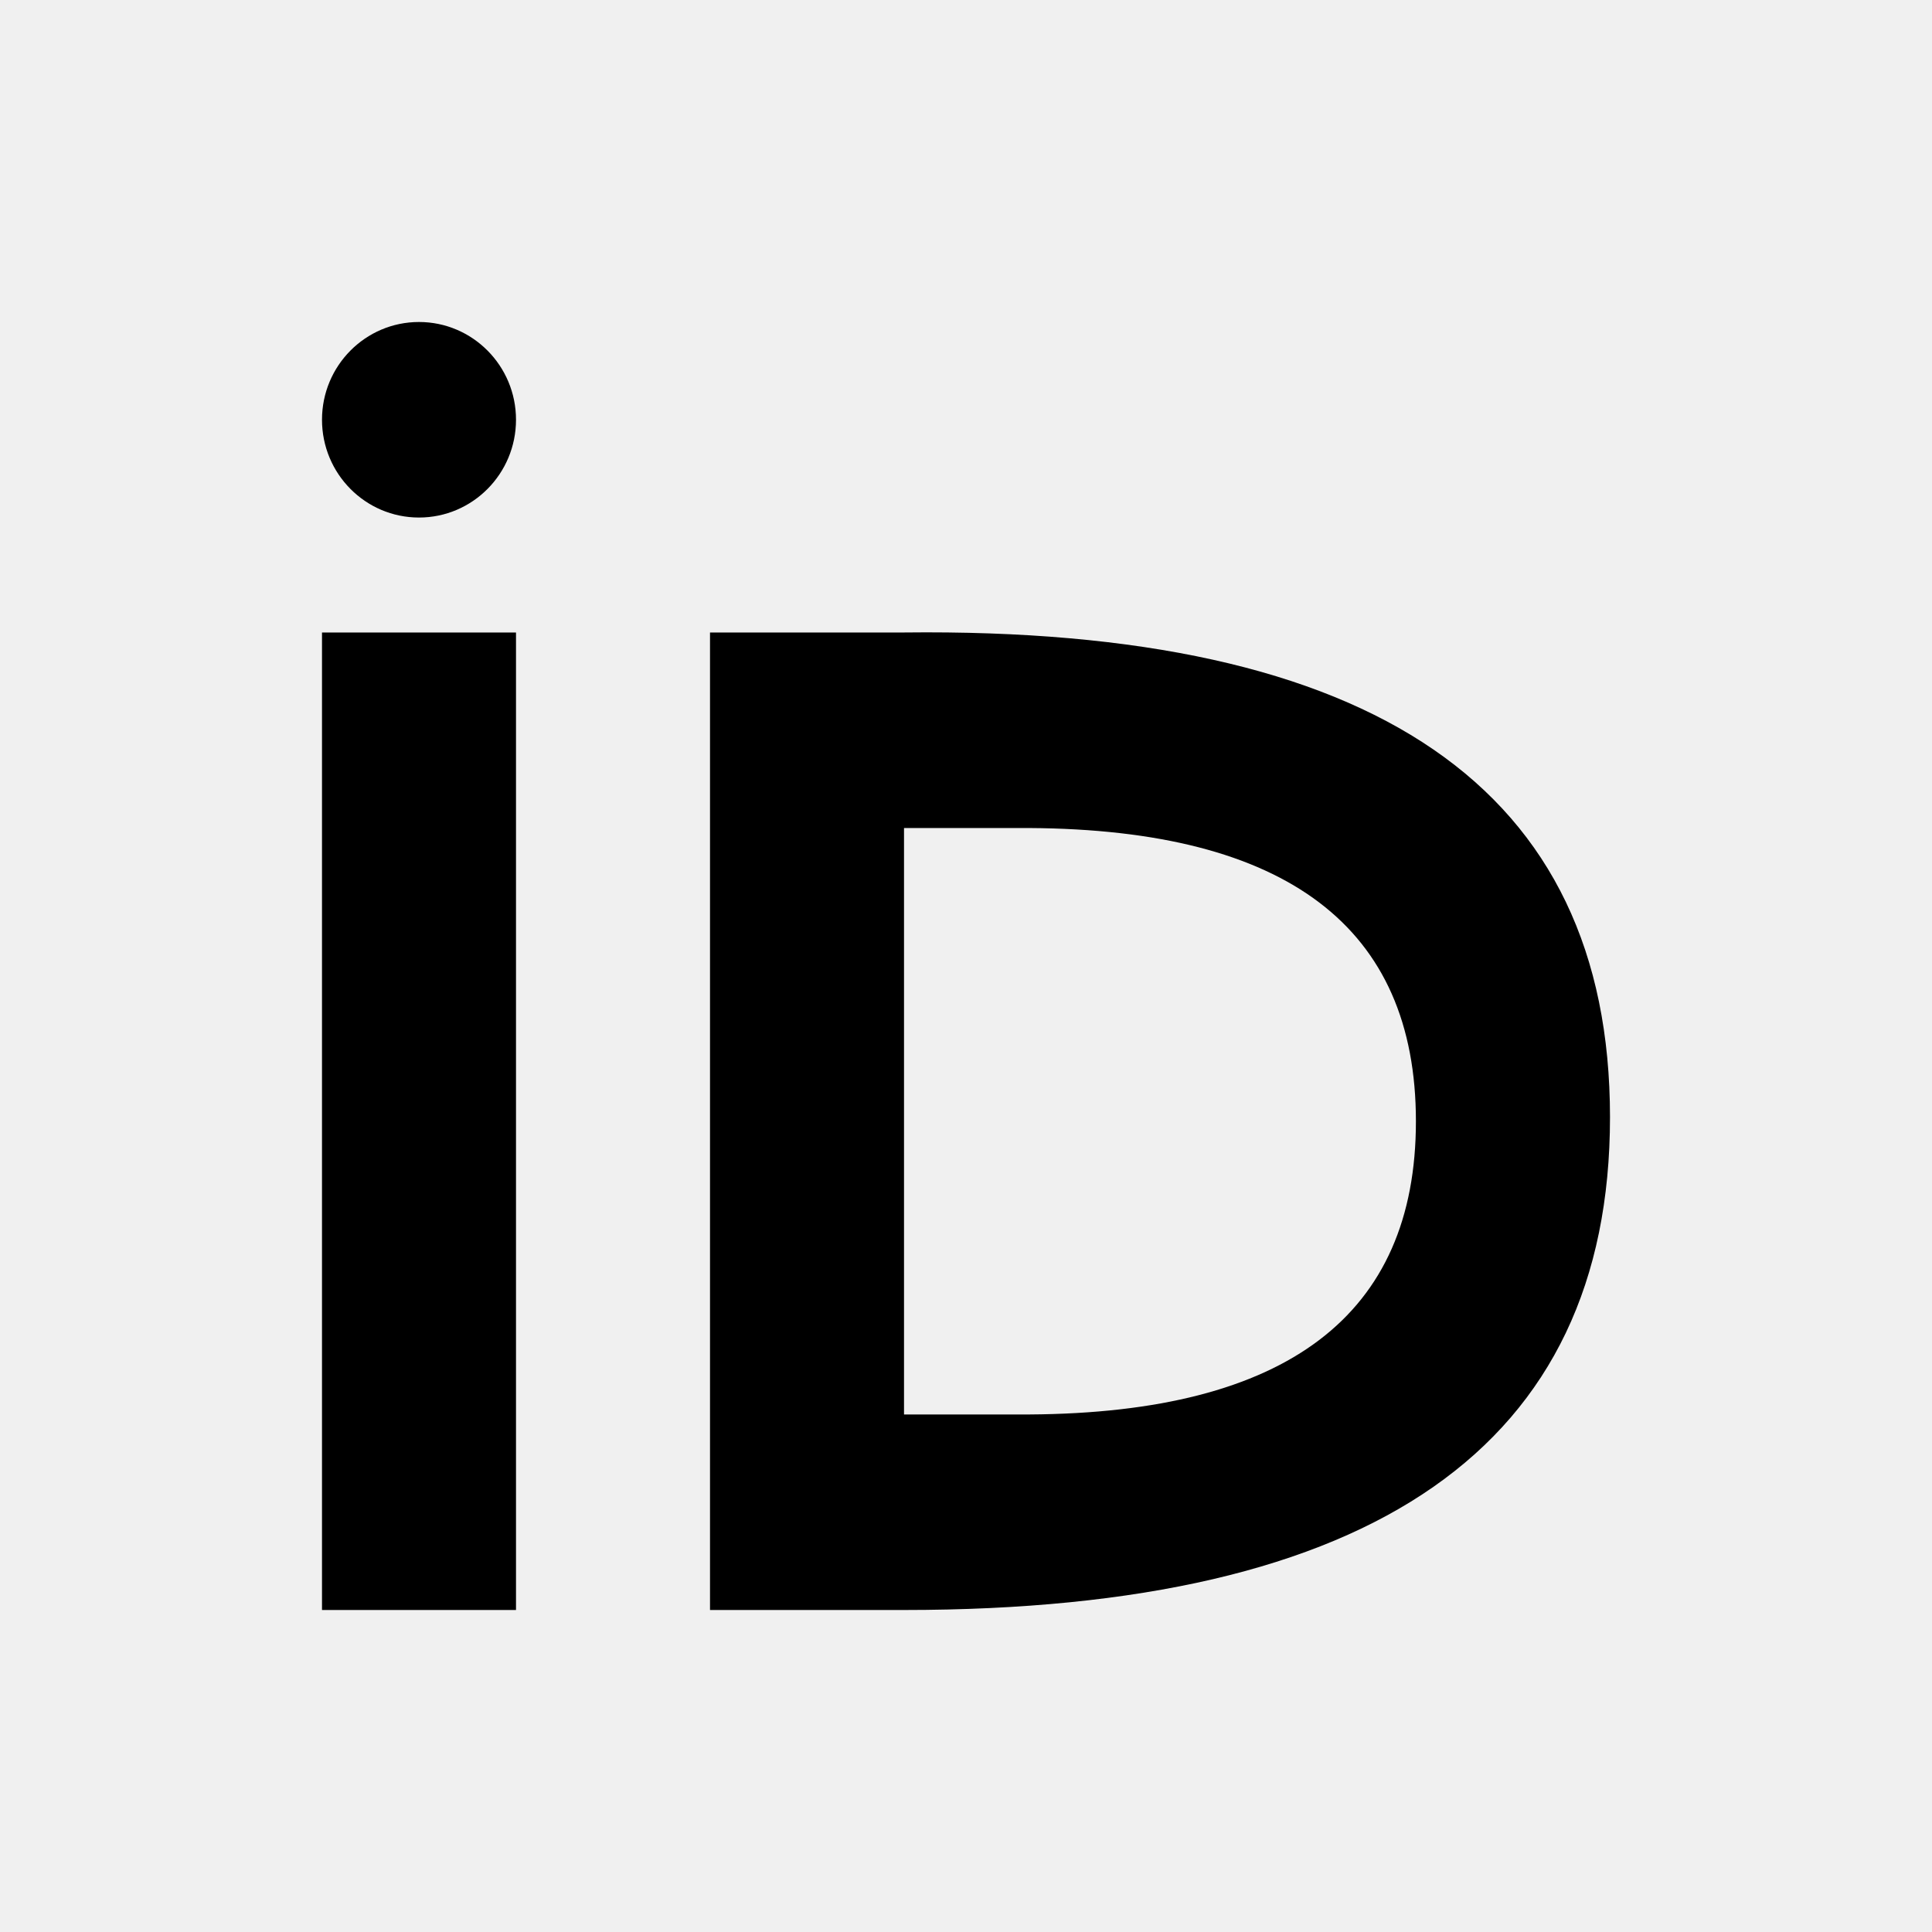
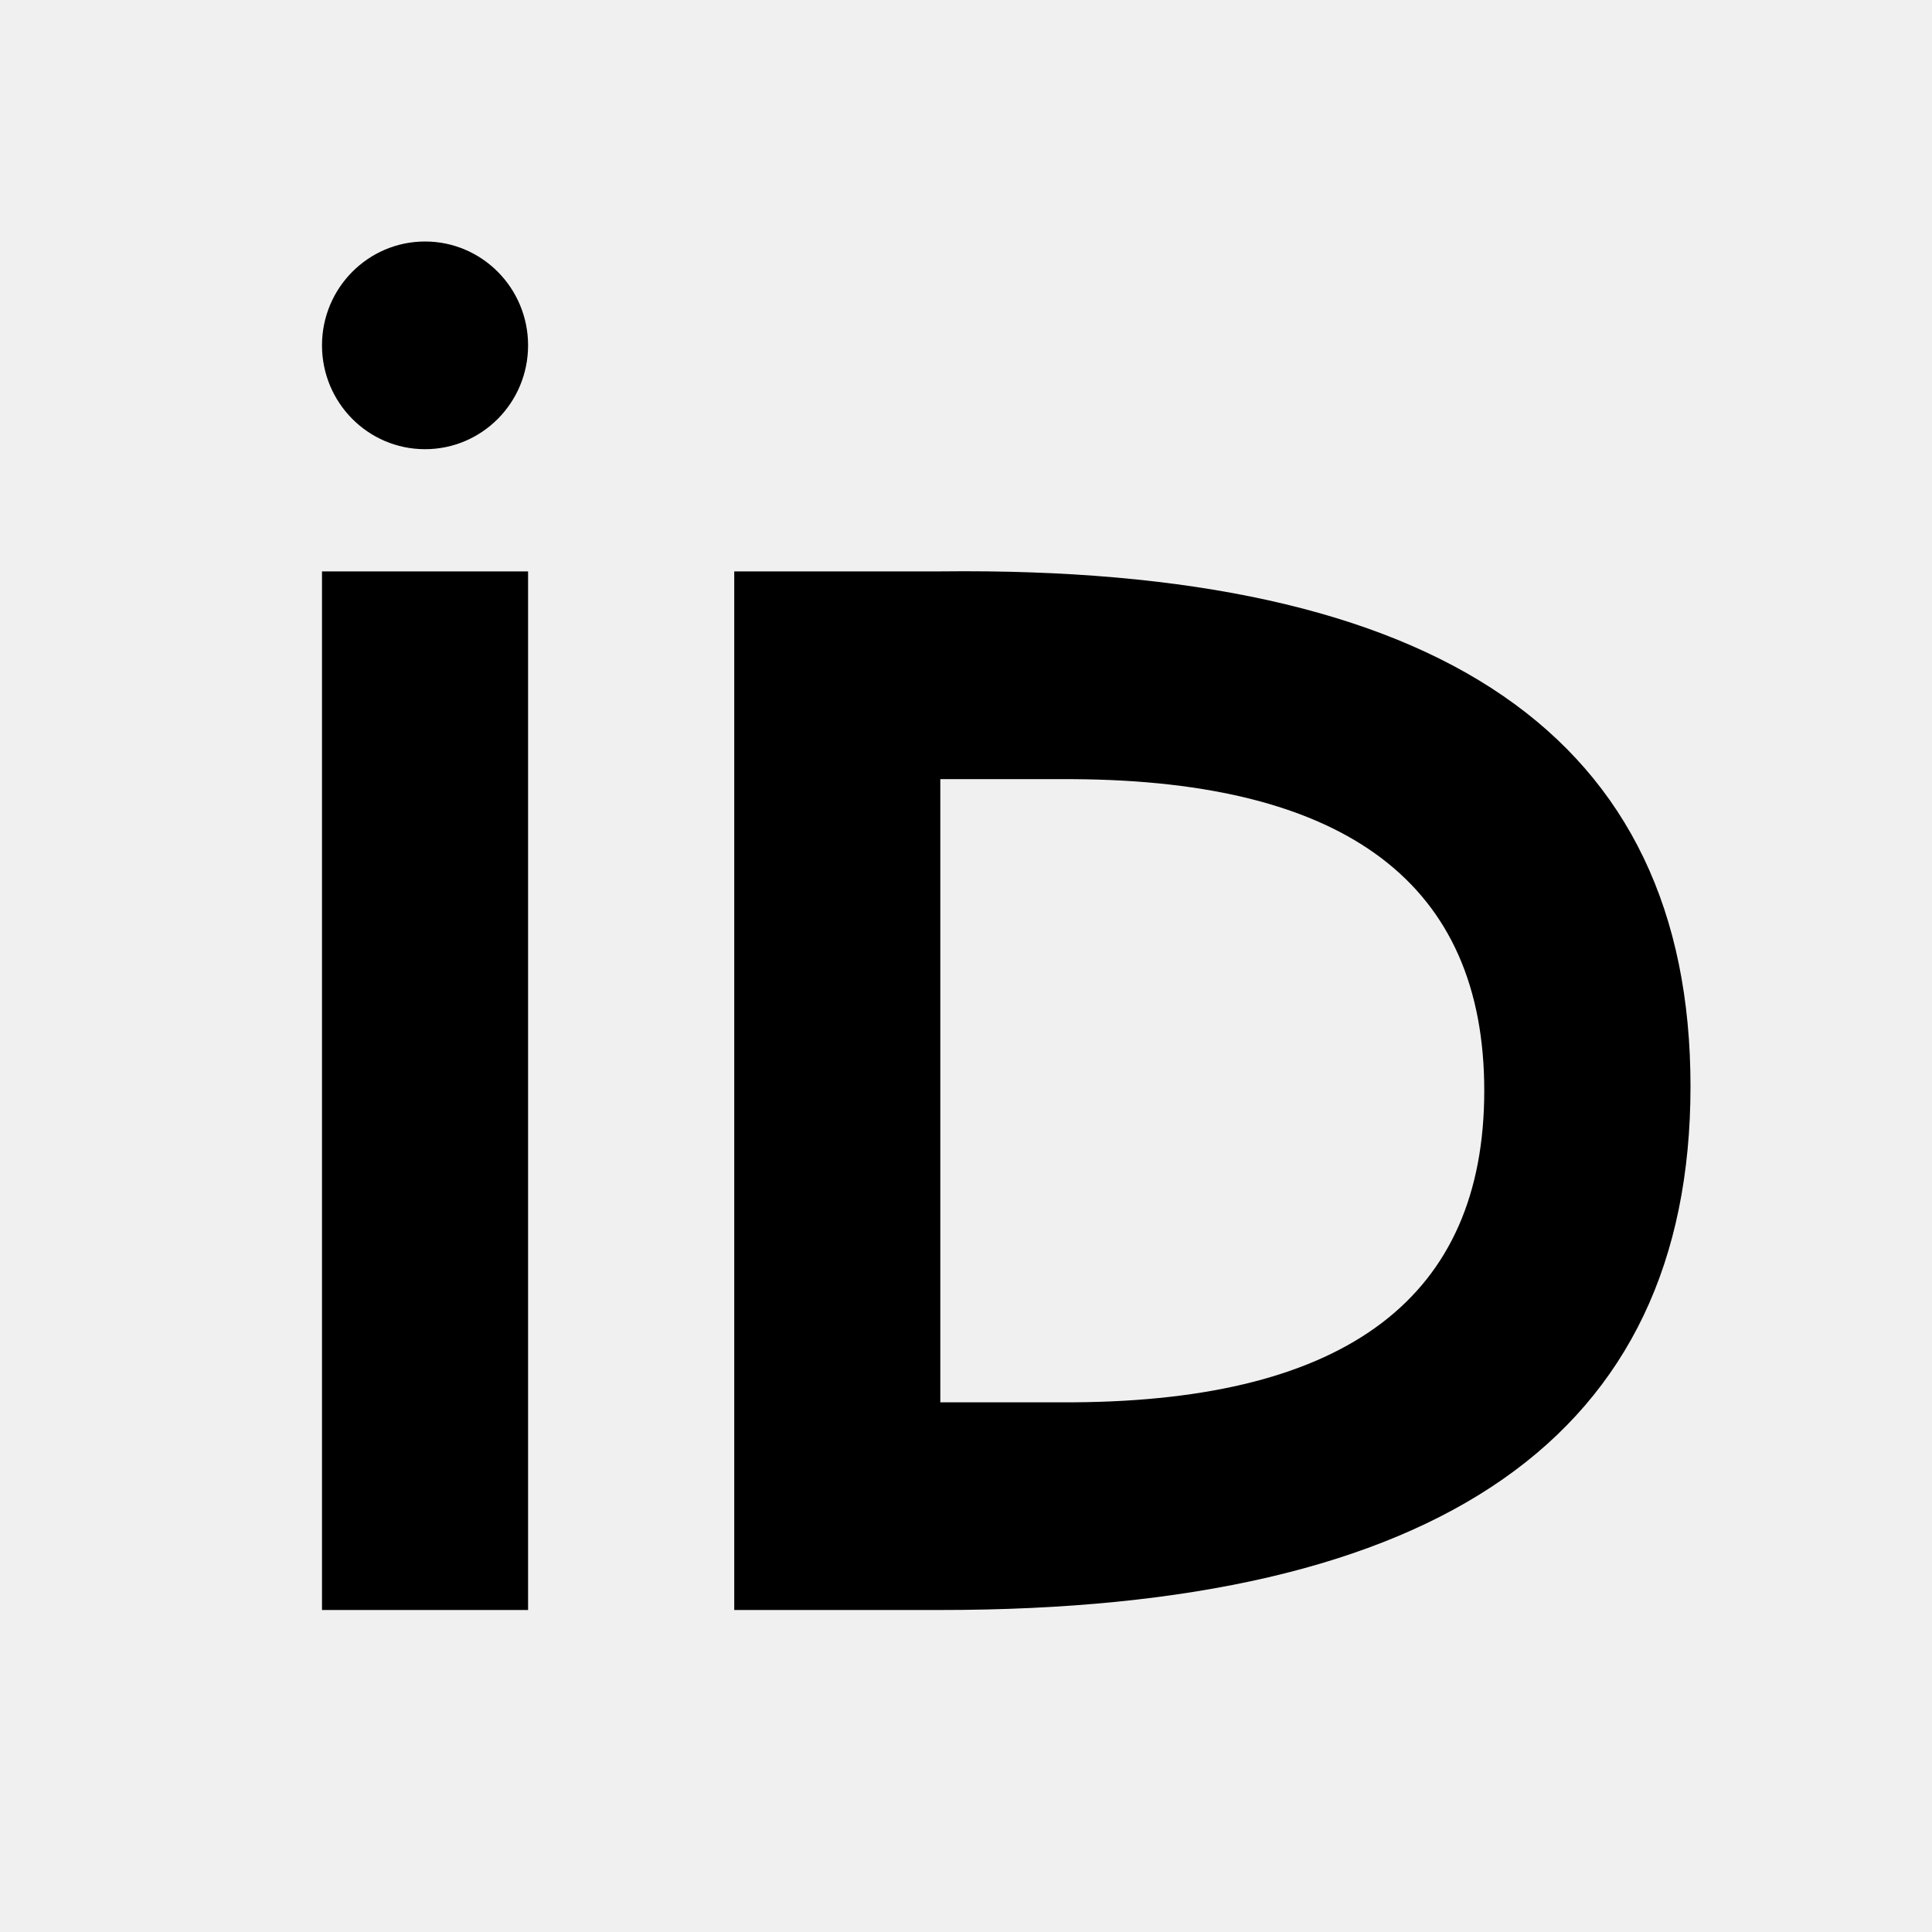
- <svg xmlns="http://www.w3.org/2000/svg" xmlns:xlink="http://www.w3.org/1999/xlink" width="24px" height="24px" viewBox="0 0 24 24" version="1.1">
-   <defs>
-     <path d="M20,13.878 C20,17.959 17.077,20 11.23,20 L8.82,20 L8.82,7.857 L11.23,7.857 C17.077,7.789 20,9.796 20,13.878 Z M6.41,7.857 L6.41,20 L4,20 L4,7.857 L6.41,7.857 Z M12.788,10.286 L11.23,10.286 L11.23,17.571 L12.788,17.571 C15.988,17.551 17.589,16.337 17.589,13.929 C17.589,11.52 15.988,10.306 12.788,10.286 Z M5.205,4 C5.87,4 6.41,4.544 6.41,5.214 C6.41,5.885 5.87,6.429 5.205,6.429 C4.539,6.429 4,5.885 4,5.214 C4,4.544 4.539,4 5.205,4 Z" id="path-1" />
-   </defs>
-   <g id="Icons-/-Logo-/-ORCID" stroke="none" stroke-width="1" fill="none" fill-rule="evenodd">
-     <g id="Group">
-       <rect id="Rectangle" x="0" y="0" width="24" height="24" />
-       <mask id="mask-2" fill="white">
-         <use xlink:href="#path-1" />
-       </mask>
-       <use id="Shape" fill="currentColor" xlink:href="#path-1" />
+ <svg xmlns="http://www.w3.org/2000/svg" width="24px" height="24px" viewBox="0 0 24 24" version="1.1">
+   <g id="Icon/orcid" stroke="none" stroke-width="1" fill="none" fill-rule="evenodd">
+     <g id="Shape" transform="translate(4, 2.5)" fill="#000000" fill-rule="nonzero">
+       <path d="M17,10.995 C17,15.332 13.894,17.5 7.681,17.5 L5.121,17.5 L5.121,4.598 L7.681,4.598 C13.894,4.526 17,6.659 17,10.995 Z M2.56,4.598 L2.56,17.5 L0,17.5 L0,4.598 L2.56,4.598 Z M9.337,7.179 L7.681,7.179 L7.681,14.92 L9.337,14.92 C12.738,14.898 14.438,13.608 14.438,11.049 C14.438,8.49 12.738,7.2 9.337,7.179 Z M1.28,0.5 C1.987,0.5 2.56,1.078 2.56,1.79 C2.56,2.503 1.987,3.08 1.28,3.08 C0.573,3.08 0,2.503 0,1.79 C0,1.078 0.573,0.5 1.28,0.5 Z" id="path-1" />
    </g>
  </g>
</svg>
